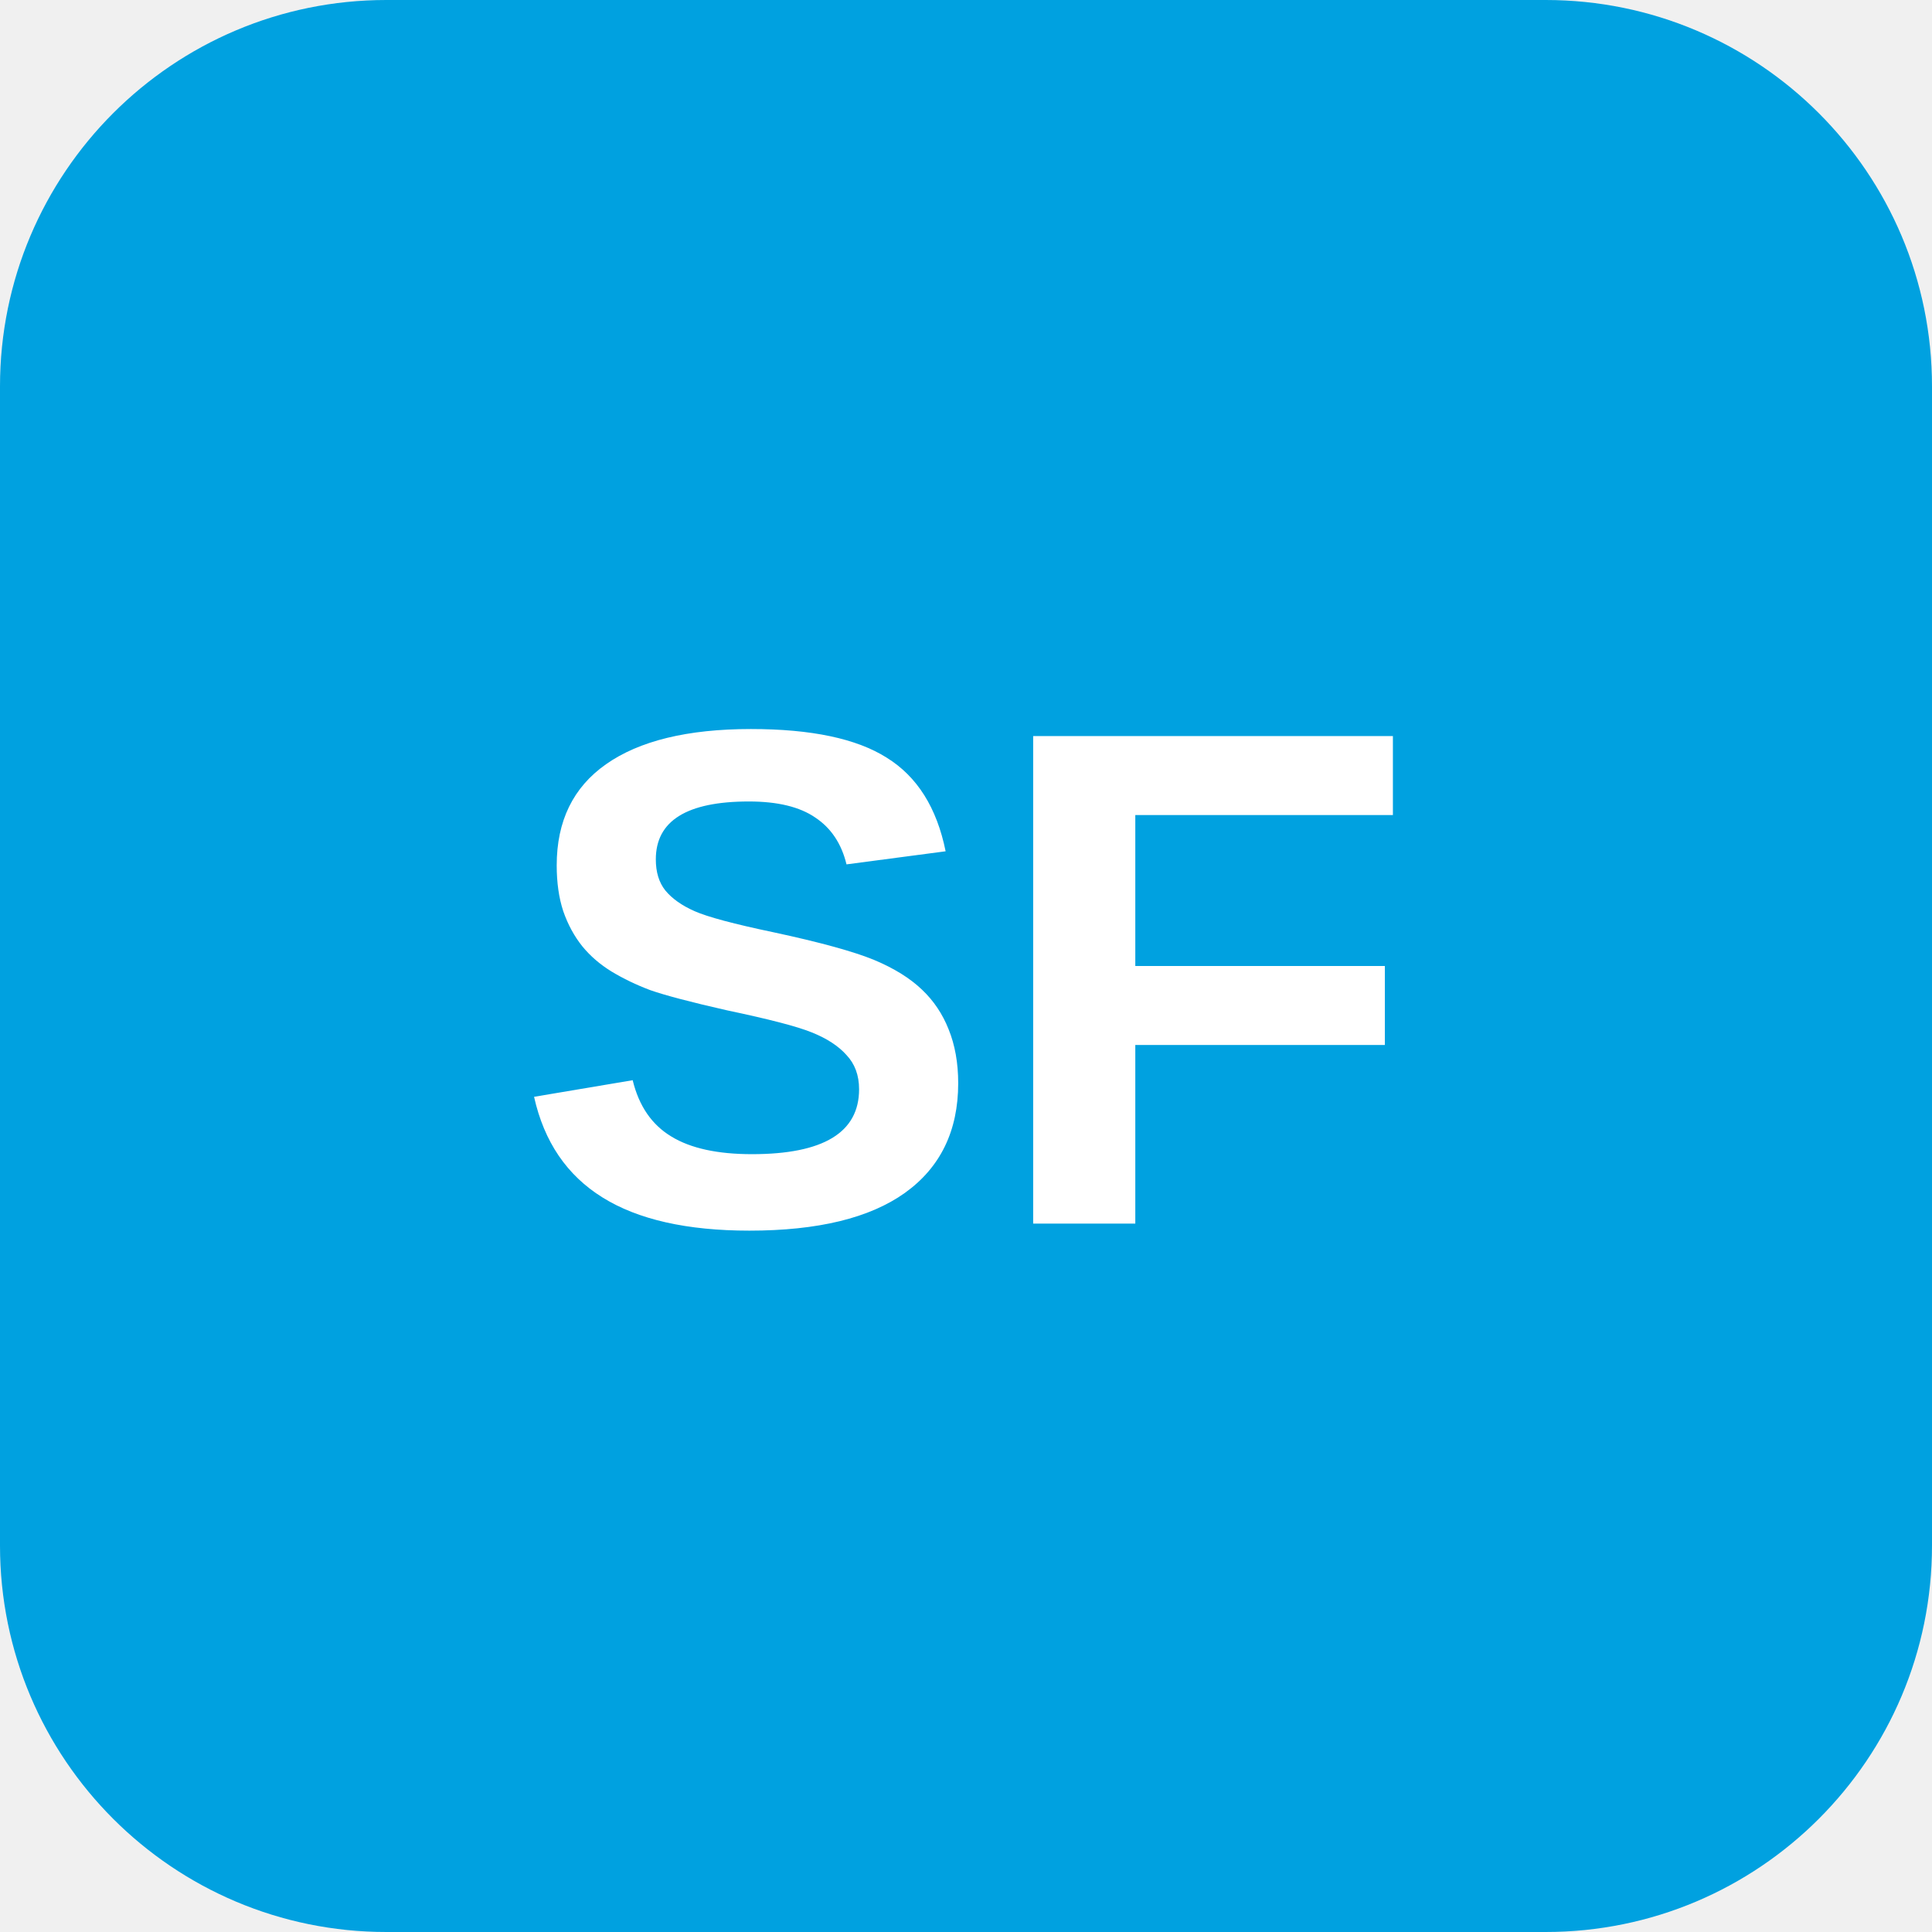
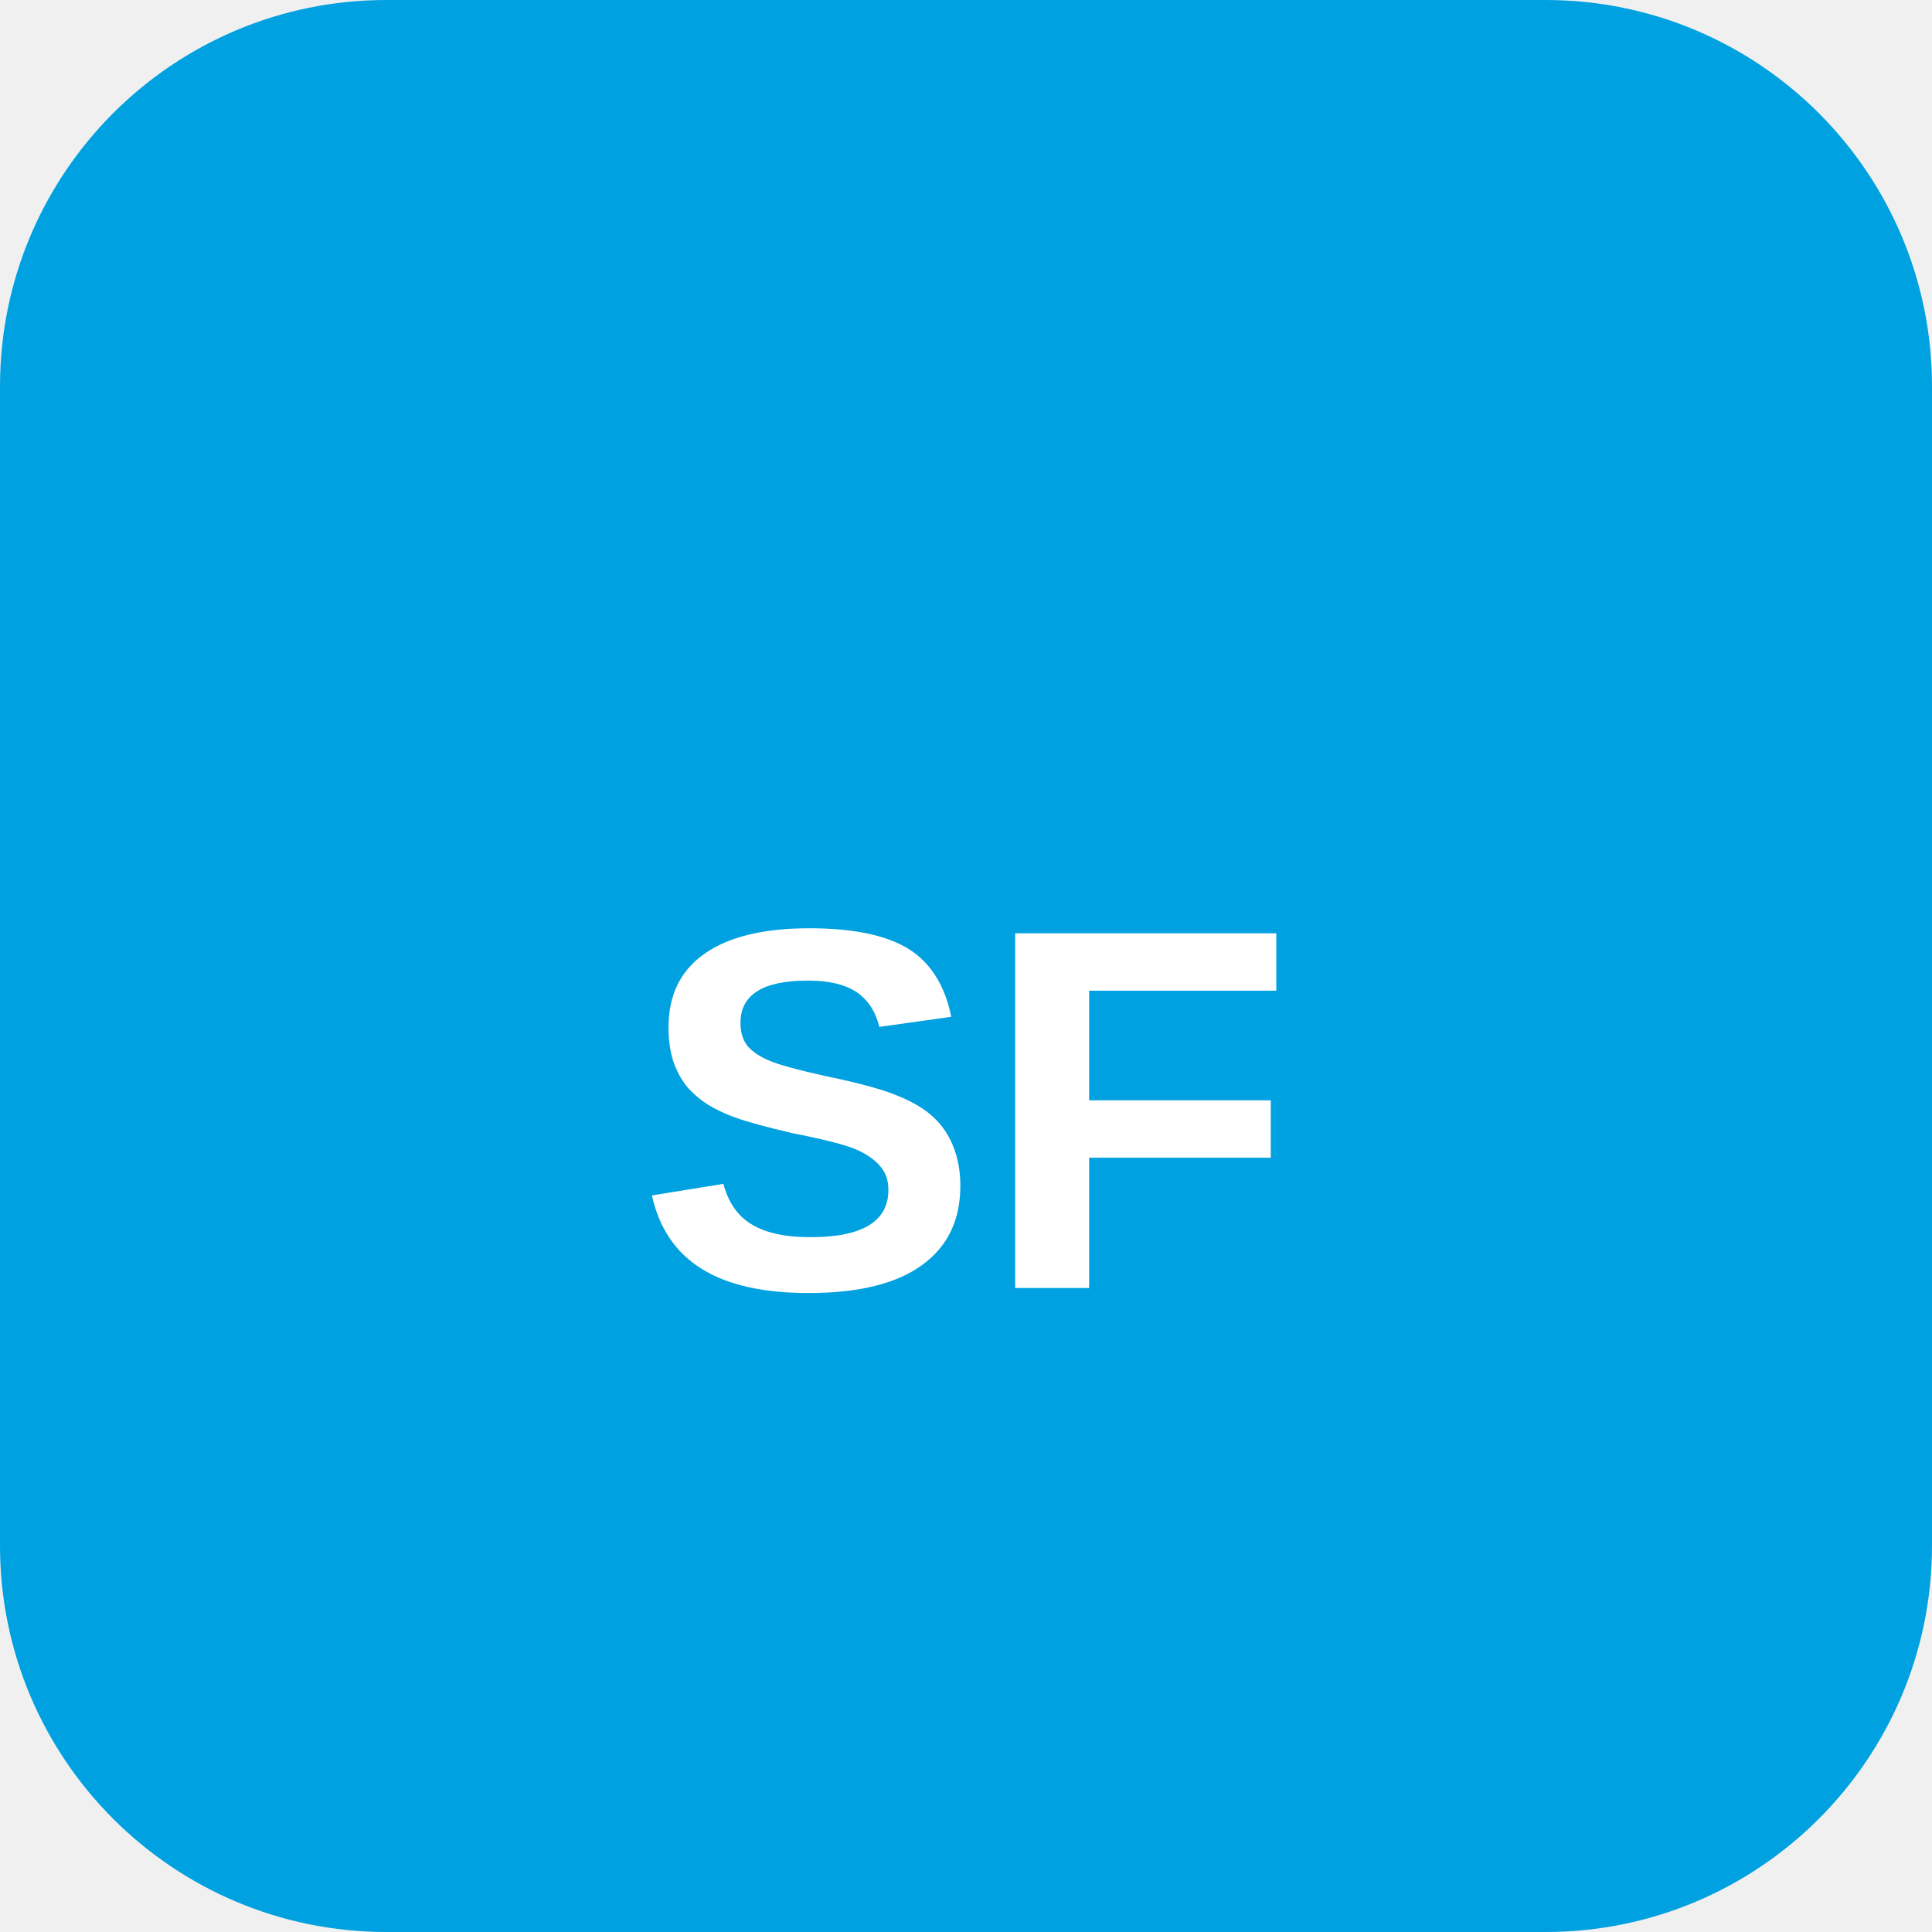
<svg xmlns="http://www.w3.org/2000/svg" viewBox="0 0 60 60">
  <rect width="60" height="60" rx="12" fill="#00A1E0" />
-   <text x="30" y="38" font-family="Arial,sans-serif" font-weight="bold" font-size="22" fill="#ffffff" text-anchor="middle">SF</text>
+   <text x="30" y="40" font-family="Arial,sans-serif" font-weight="900" font-size="16" fill="white" text-anchor="middle">SF</text>
</svg>
